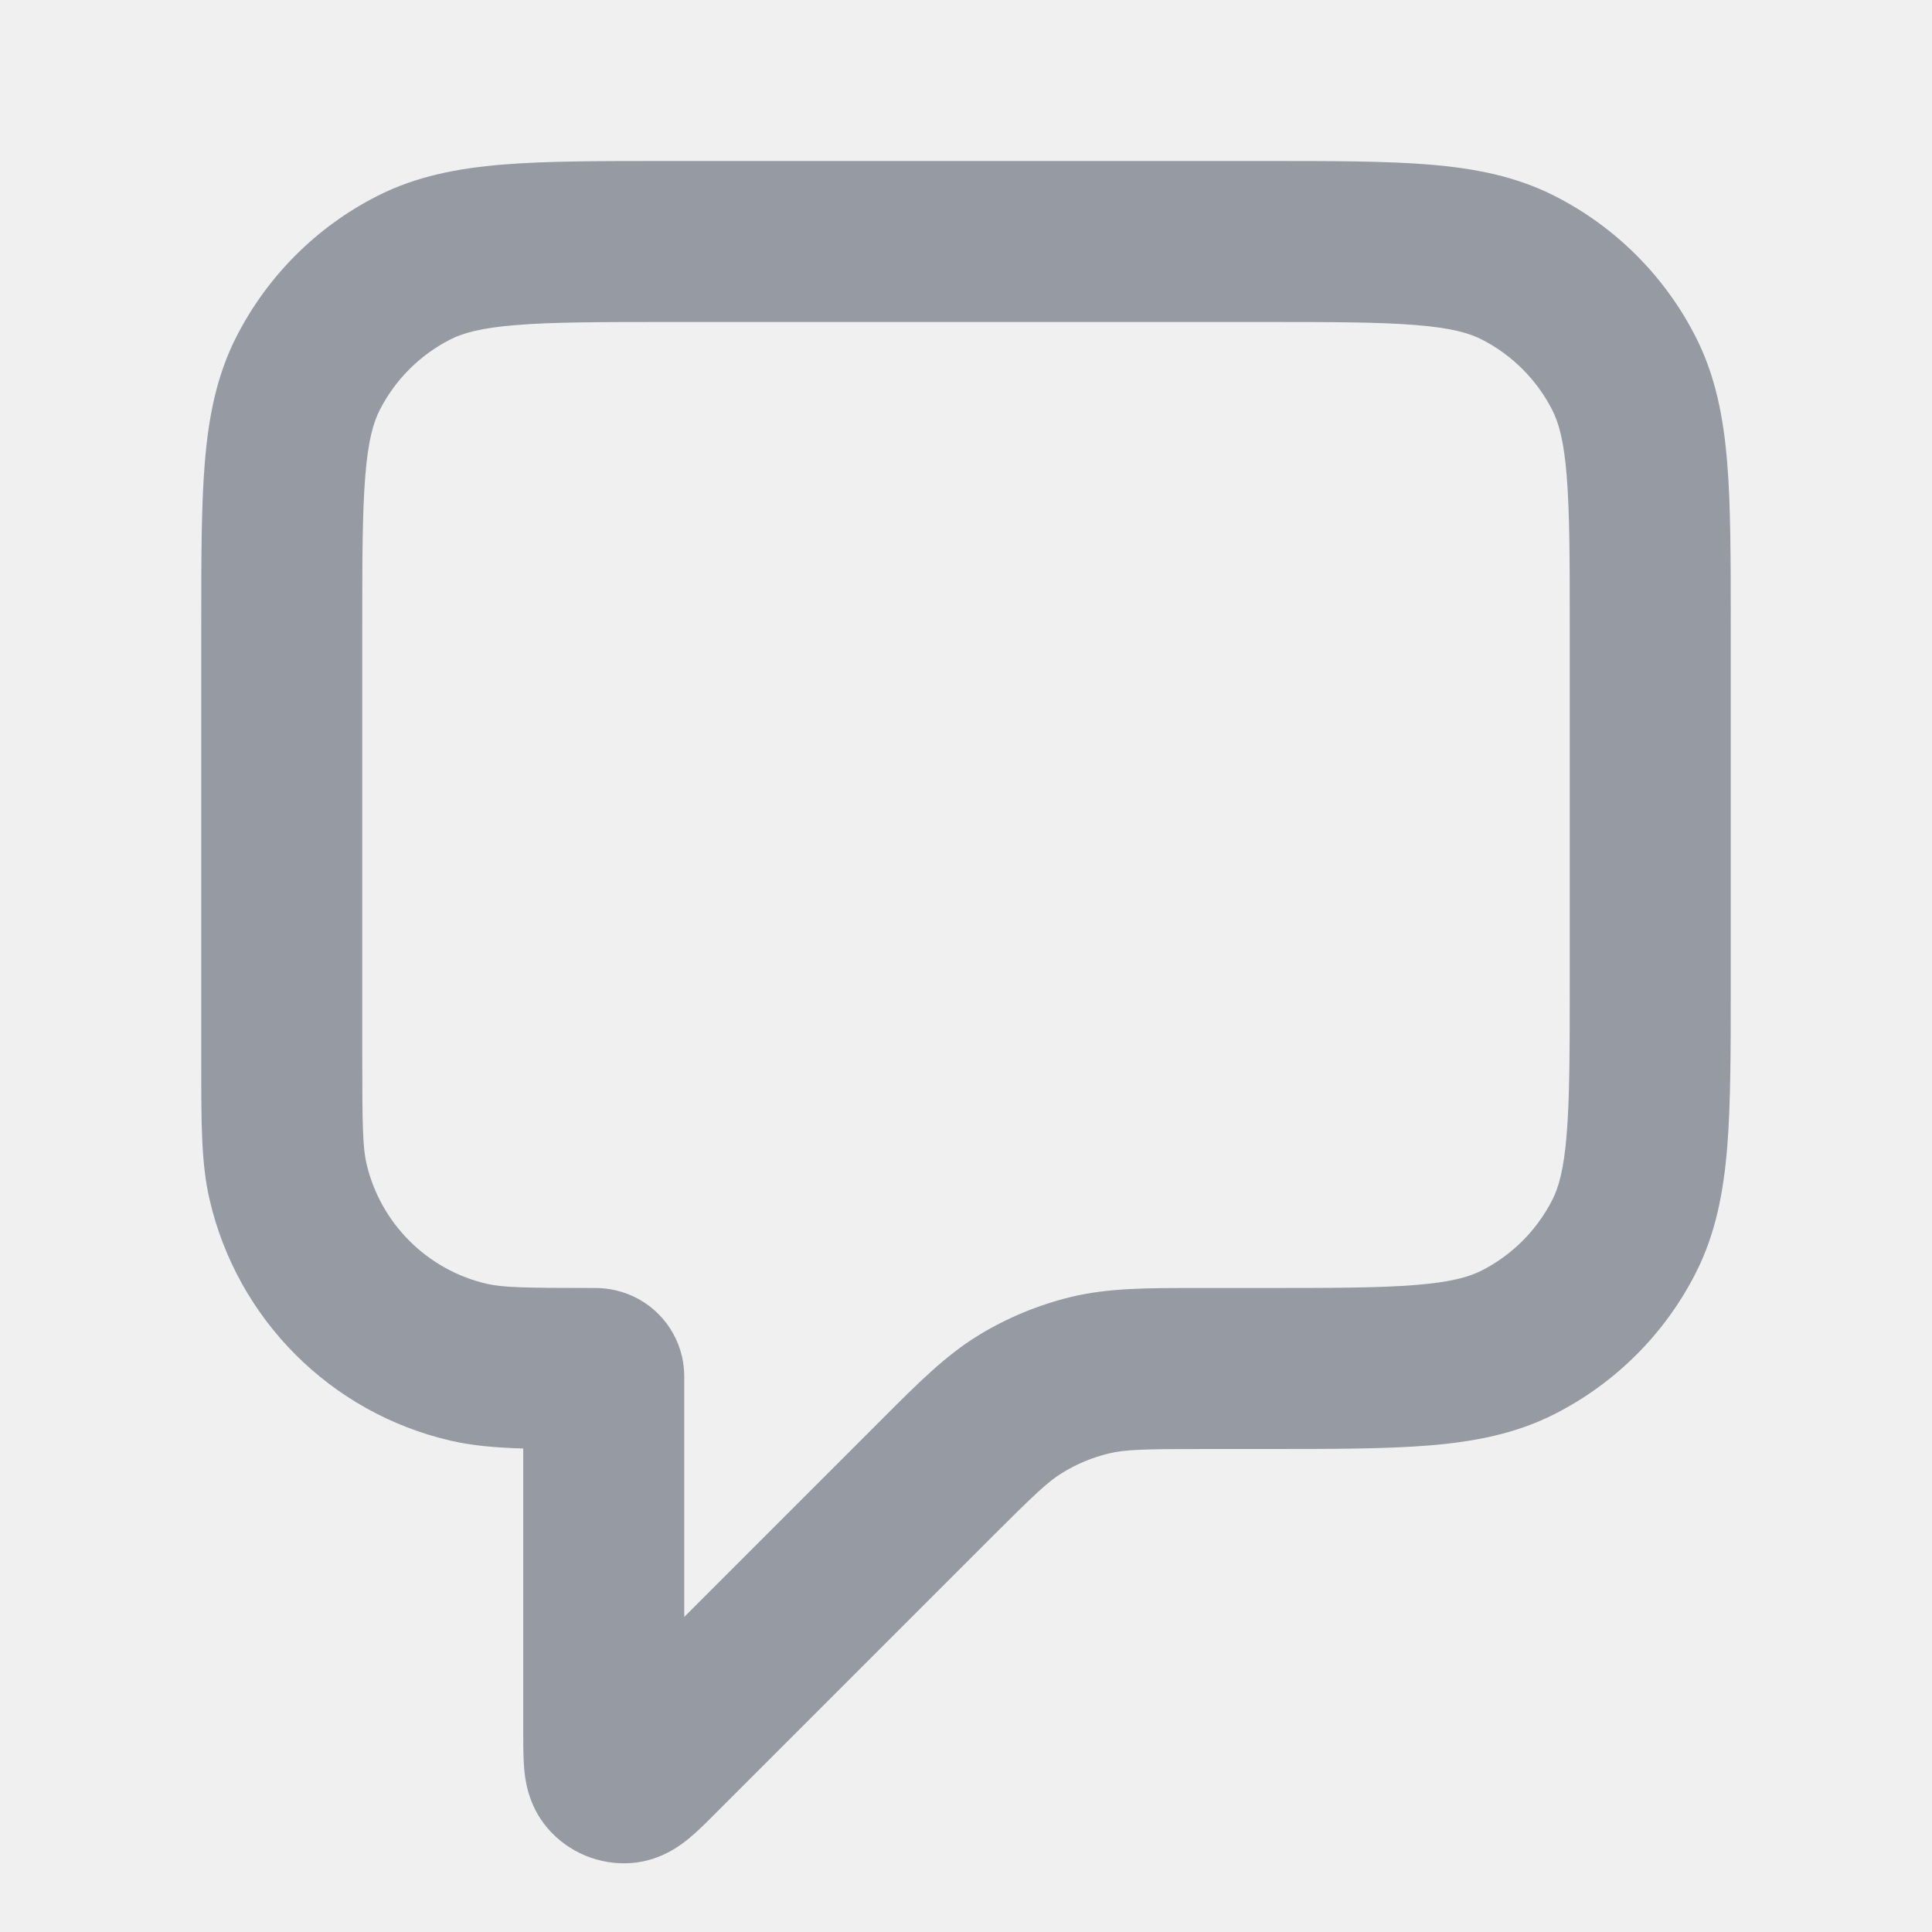
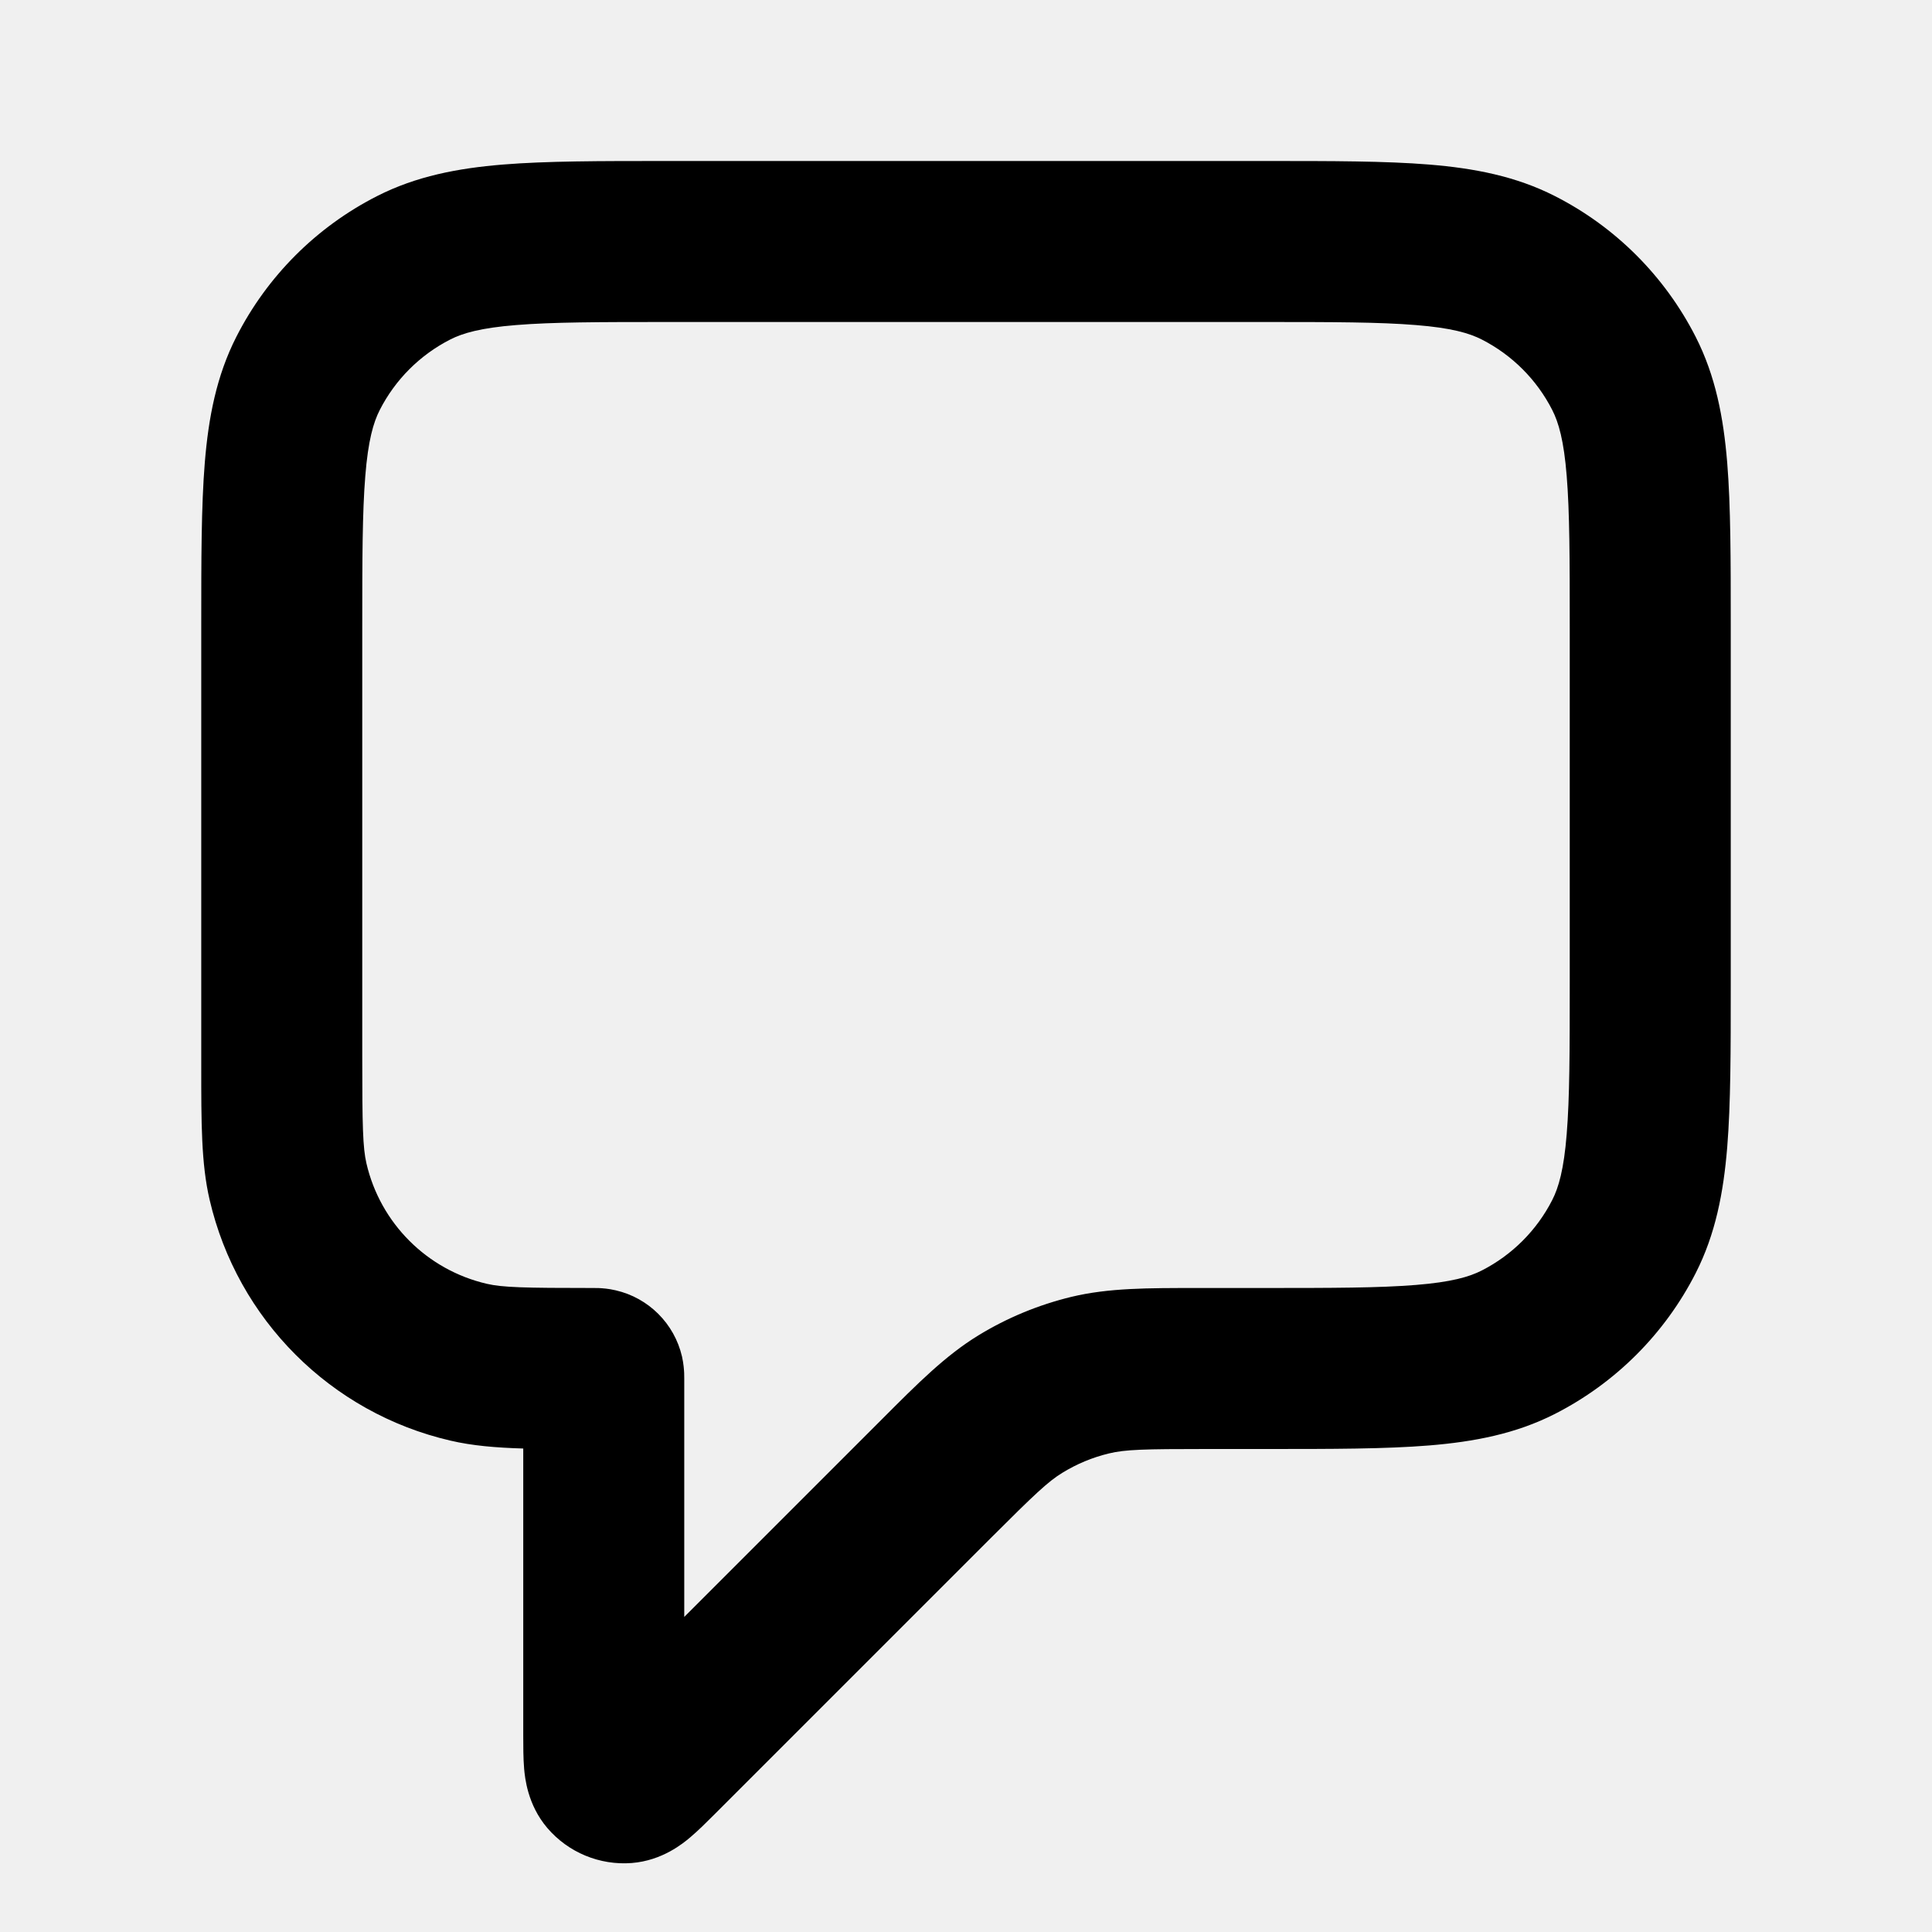
<svg xmlns="http://www.w3.org/2000/svg" width="24" height="24" viewBox="0 0 24 24" fill="none">
  <g clip-path="url(#clip0)">
-     <path fill-rule="evenodd" clip-rule="evenodd" d="M8.259 2H15.741C16.546 2 17.211 2 17.752 2.044C18.314 2.09 18.831 2.189 19.316 2.436C20.069 2.819 20.681 3.431 21.064 4.184C21.311 4.669 21.41 5.186 21.456 5.748C21.5 6.289 21.5 6.954 21.5 7.759V12.241C21.5 13.046 21.5 13.711 21.456 14.252C21.41 14.814 21.311 15.331 21.064 15.816C20.681 16.569 20.069 17.18 19.316 17.564C18.831 17.811 18.314 17.91 17.752 17.956C17.211 18 16.546 18 15.741 18H14.988C14.207 18 13.979 18.006 13.776 18.055C13.572 18.104 13.377 18.185 13.198 18.295C13.019 18.404 12.854 18.561 12.301 19.113L8.89 22.524C8.884 22.53 8.878 22.537 8.871 22.543C8.782 22.633 8.673 22.742 8.572 22.826C8.49 22.895 8.23 23.113 7.848 23.143C7.449 23.174 7.059 23.012 6.8 22.708C6.551 22.417 6.521 22.08 6.512 21.973C6.5 21.843 6.5 21.688 6.5 21.561C6.5 21.552 6.5 21.543 6.5 21.534V17.994C6.159 17.984 5.866 17.959 5.596 17.896C4.109 17.552 2.949 16.391 2.604 14.904C2.499 14.455 2.5 13.941 2.5 13.249C2.5 13.21 2.5 13.17 2.5 13.129L2.5 7.759C2.5 6.954 2.5 6.289 2.544 5.748C2.59 5.186 2.689 4.669 2.936 4.184C3.32 3.431 3.931 2.819 4.684 2.436C5.169 2.189 5.686 2.09 6.248 2.044C6.789 2 7.454 2 8.259 2ZM6.411 4.038C5.973 4.073 5.748 4.138 5.592 4.218C5.216 4.41 4.91 4.716 4.718 5.092C4.638 5.248 4.573 5.473 4.538 5.911C4.501 6.361 4.5 6.943 4.5 7.8V13.129C4.5 13.995 4.507 14.257 4.552 14.452C4.724 15.195 5.305 15.776 6.048 15.948C6.243 15.993 6.506 16 7.371 16L7.373 16C7.382 16 7.413 16 7.443 16.001C7.48 16.003 7.556 16.007 7.649 16.029C8.058 16.123 8.377 16.442 8.472 16.851C8.493 16.944 8.497 17.02 8.499 17.058C8.5 17.087 8.5 17.118 8.5 17.127L8.5 17.129V20.086L10.887 17.699C10.911 17.674 10.935 17.65 10.959 17.627C11.408 17.177 11.747 16.838 12.153 16.589C12.511 16.37 12.901 16.209 13.309 16.11C13.772 15.999 14.251 16 14.886 16C14.92 16 14.954 16 14.988 16H15.7C16.557 16 17.139 15.999 17.589 15.962C18.027 15.927 18.252 15.862 18.408 15.782C18.784 15.59 19.09 15.284 19.282 14.908C19.362 14.752 19.427 14.527 19.462 14.089C19.499 13.639 19.5 13.057 19.5 12.2V7.8C19.5 6.943 19.499 6.361 19.462 5.911C19.427 5.473 19.362 5.248 19.282 5.092C19.09 4.716 18.784 4.41 18.408 4.218C18.252 4.138 18.027 4.073 17.589 4.038C17.139 4.001 16.557 4 15.7 4H8.3C7.443 4 6.861 4.001 6.411 4.038ZM8.504 21.795C8.504 21.795 8.504 21.795 8.504 21.795V21.795Z" fill="#969AA3" />
+     <path fill-rule="evenodd" clip-rule="evenodd" d="M8.259 2H15.741C16.546 2 17.211 2 17.752 2.044C18.314 2.09 18.831 2.189 19.316 2.436C20.069 2.819 20.68 3.431 21.064 4.184C21.311 4.669 21.41 5.186 21.456 5.748C21.5 6.289 21.5 6.954 21.5 7.759V12.241C21.5 13.046 21.5 13.711 21.456 14.252C21.41 14.814 21.311 15.331 21.064 15.816C20.68 16.569 20.069 17.18 19.316 17.564C18.831 17.811 18.314 17.91 17.752 17.956C17.211 18 16.546 18 15.741 18H14.988C14.207 18 13.979 18.006 13.776 18.055C13.572 18.104 13.377 18.185 13.198 18.295C13.019 18.404 12.854 18.561 12.301 19.113L8.89 22.524C8.884 22.53 8.878 22.537 8.871 22.543C8.781 22.633 8.672 22.742 8.572 22.826C8.49 22.895 8.23 23.113 7.848 23.143C7.449 23.174 7.059 23.012 6.799 22.708C6.551 22.417 6.521 22.08 6.511 21.973C6.5 21.843 6.5 21.688 6.5 21.561C6.5 21.552 6.5 21.543 6.5 21.534V17.994C6.159 17.984 5.865 17.959 5.596 17.896C4.109 17.552 2.949 16.391 2.604 14.904C2.499 14.455 2.5 13.941 2.5 13.249C2.5 13.21 2.5 13.17 2.5 13.129L2.5 7.759C2.5 6.954 2.5 6.289 2.544 5.748C2.59 5.186 2.689 4.669 2.936 4.184C3.319 3.431 3.931 2.819 4.684 2.436C5.169 2.189 5.686 2.09 6.248 2.044C6.789 2 7.454 2 8.259 2ZM6.411 4.038C5.973 4.073 5.748 4.138 5.592 4.218C5.216 4.41 4.91 4.716 4.718 5.092C4.638 5.248 4.573 5.473 4.538 5.911C4.501 6.361 4.5 6.943 4.5 7.8V13.129C4.5 13.995 4.507 14.257 4.552 14.452C4.724 15.195 5.305 15.776 6.048 15.948C6.243 15.993 6.505 16 7.371 16L7.373 16C7.382 16 7.412 16 7.442 16.001C7.48 16.003 7.556 16.007 7.649 16.029C8.057 16.123 8.377 16.442 8.472 16.851C8.493 16.944 8.497 17.02 8.499 17.058C8.5 17.087 8.5 17.118 8.5 17.127L8.5 17.129V20.086L10.887 17.699C10.911 17.674 10.935 17.65 10.959 17.627C11.408 17.177 11.747 16.838 12.153 16.589C12.511 16.37 12.901 16.209 13.309 16.11C13.772 15.999 14.251 16 14.886 16C14.92 16 14.954 16 14.988 16H15.7C16.557 16 17.139 15.999 17.589 15.962C18.027 15.927 18.252 15.862 18.408 15.782C18.784 15.59 19.09 15.284 19.282 14.908C19.362 14.752 19.427 14.527 19.462 14.089C19.499 13.639 19.5 13.057 19.5 12.2V7.8C19.5 6.943 19.499 6.361 19.462 5.911C19.427 5.473 19.362 5.248 19.282 5.092C19.09 4.716 18.784 4.41 18.408 4.218C18.252 4.138 18.027 4.073 17.589 4.038C17.139 4.001 16.557 4 15.7 4H8.3C7.443 4 6.861 4.001 6.411 4.038ZM8.504 21.795C8.504 21.795 8.504 21.795 8.504 21.795V21.795Z" fill="black" />
  </g>
  <defs>
    <clipPath id="clip0">
      <rect width="24" height="24" fill="white" />
    </clipPath>
  </defs>
</svg>
